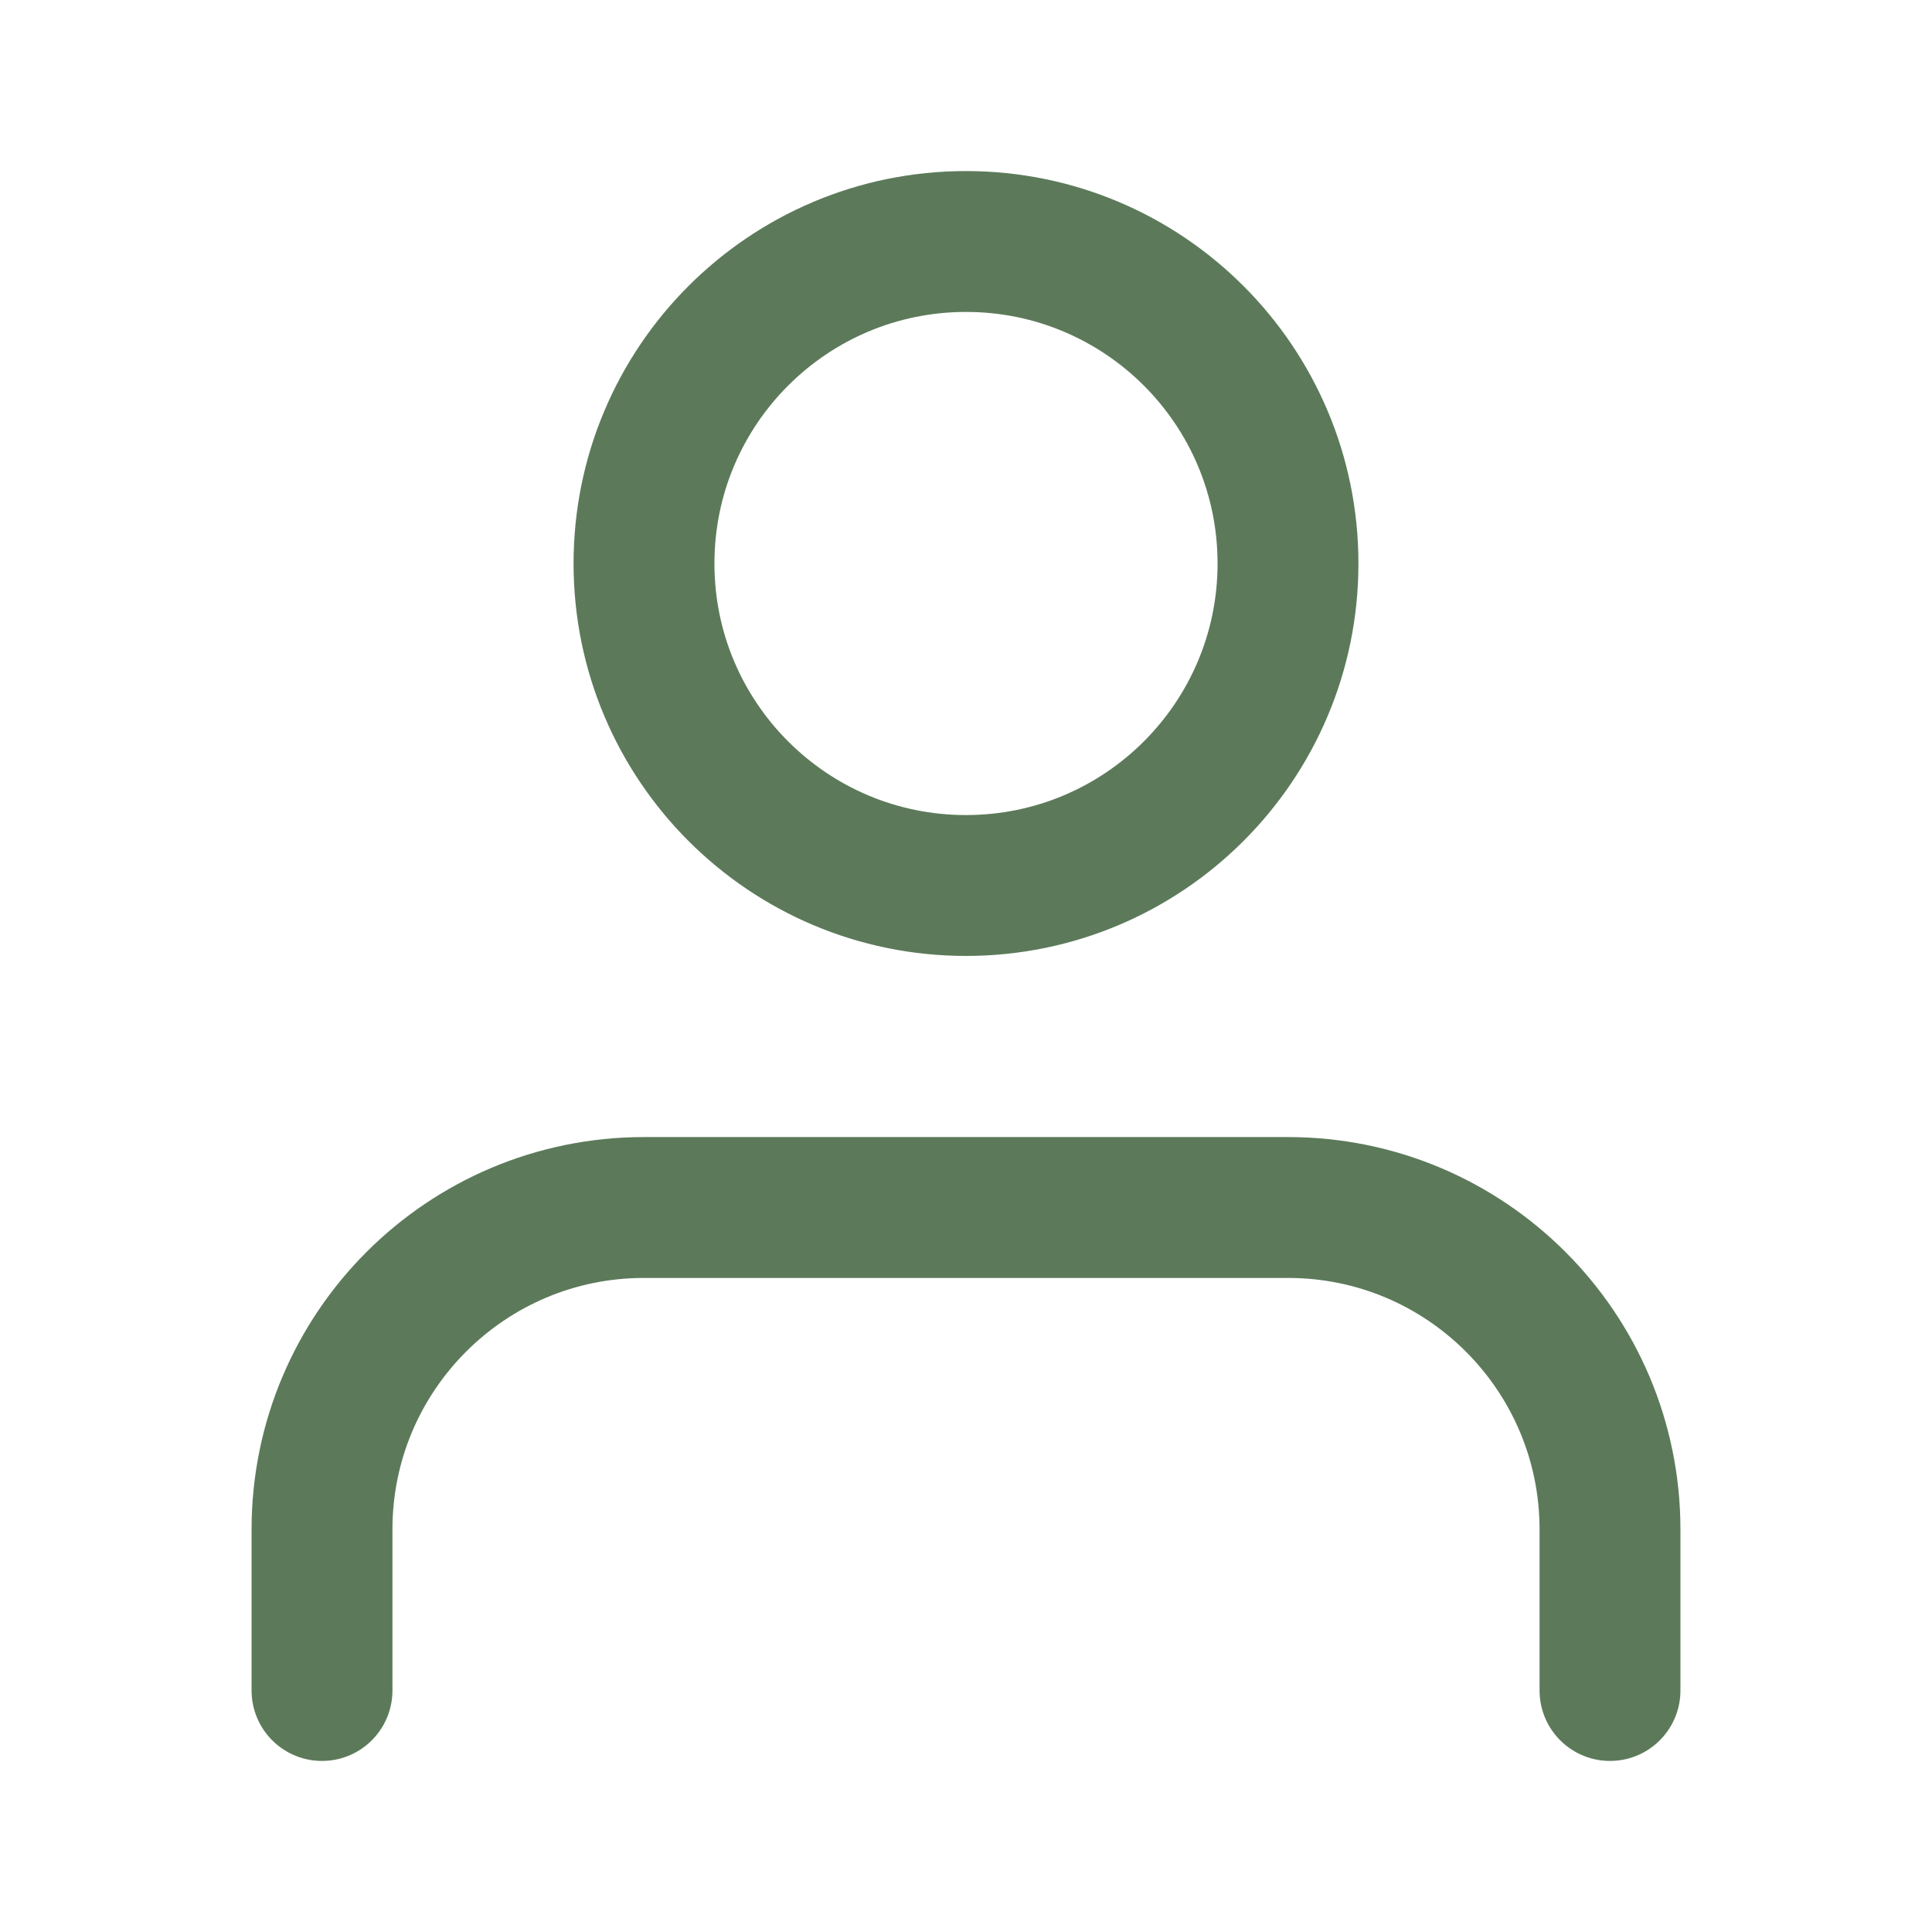
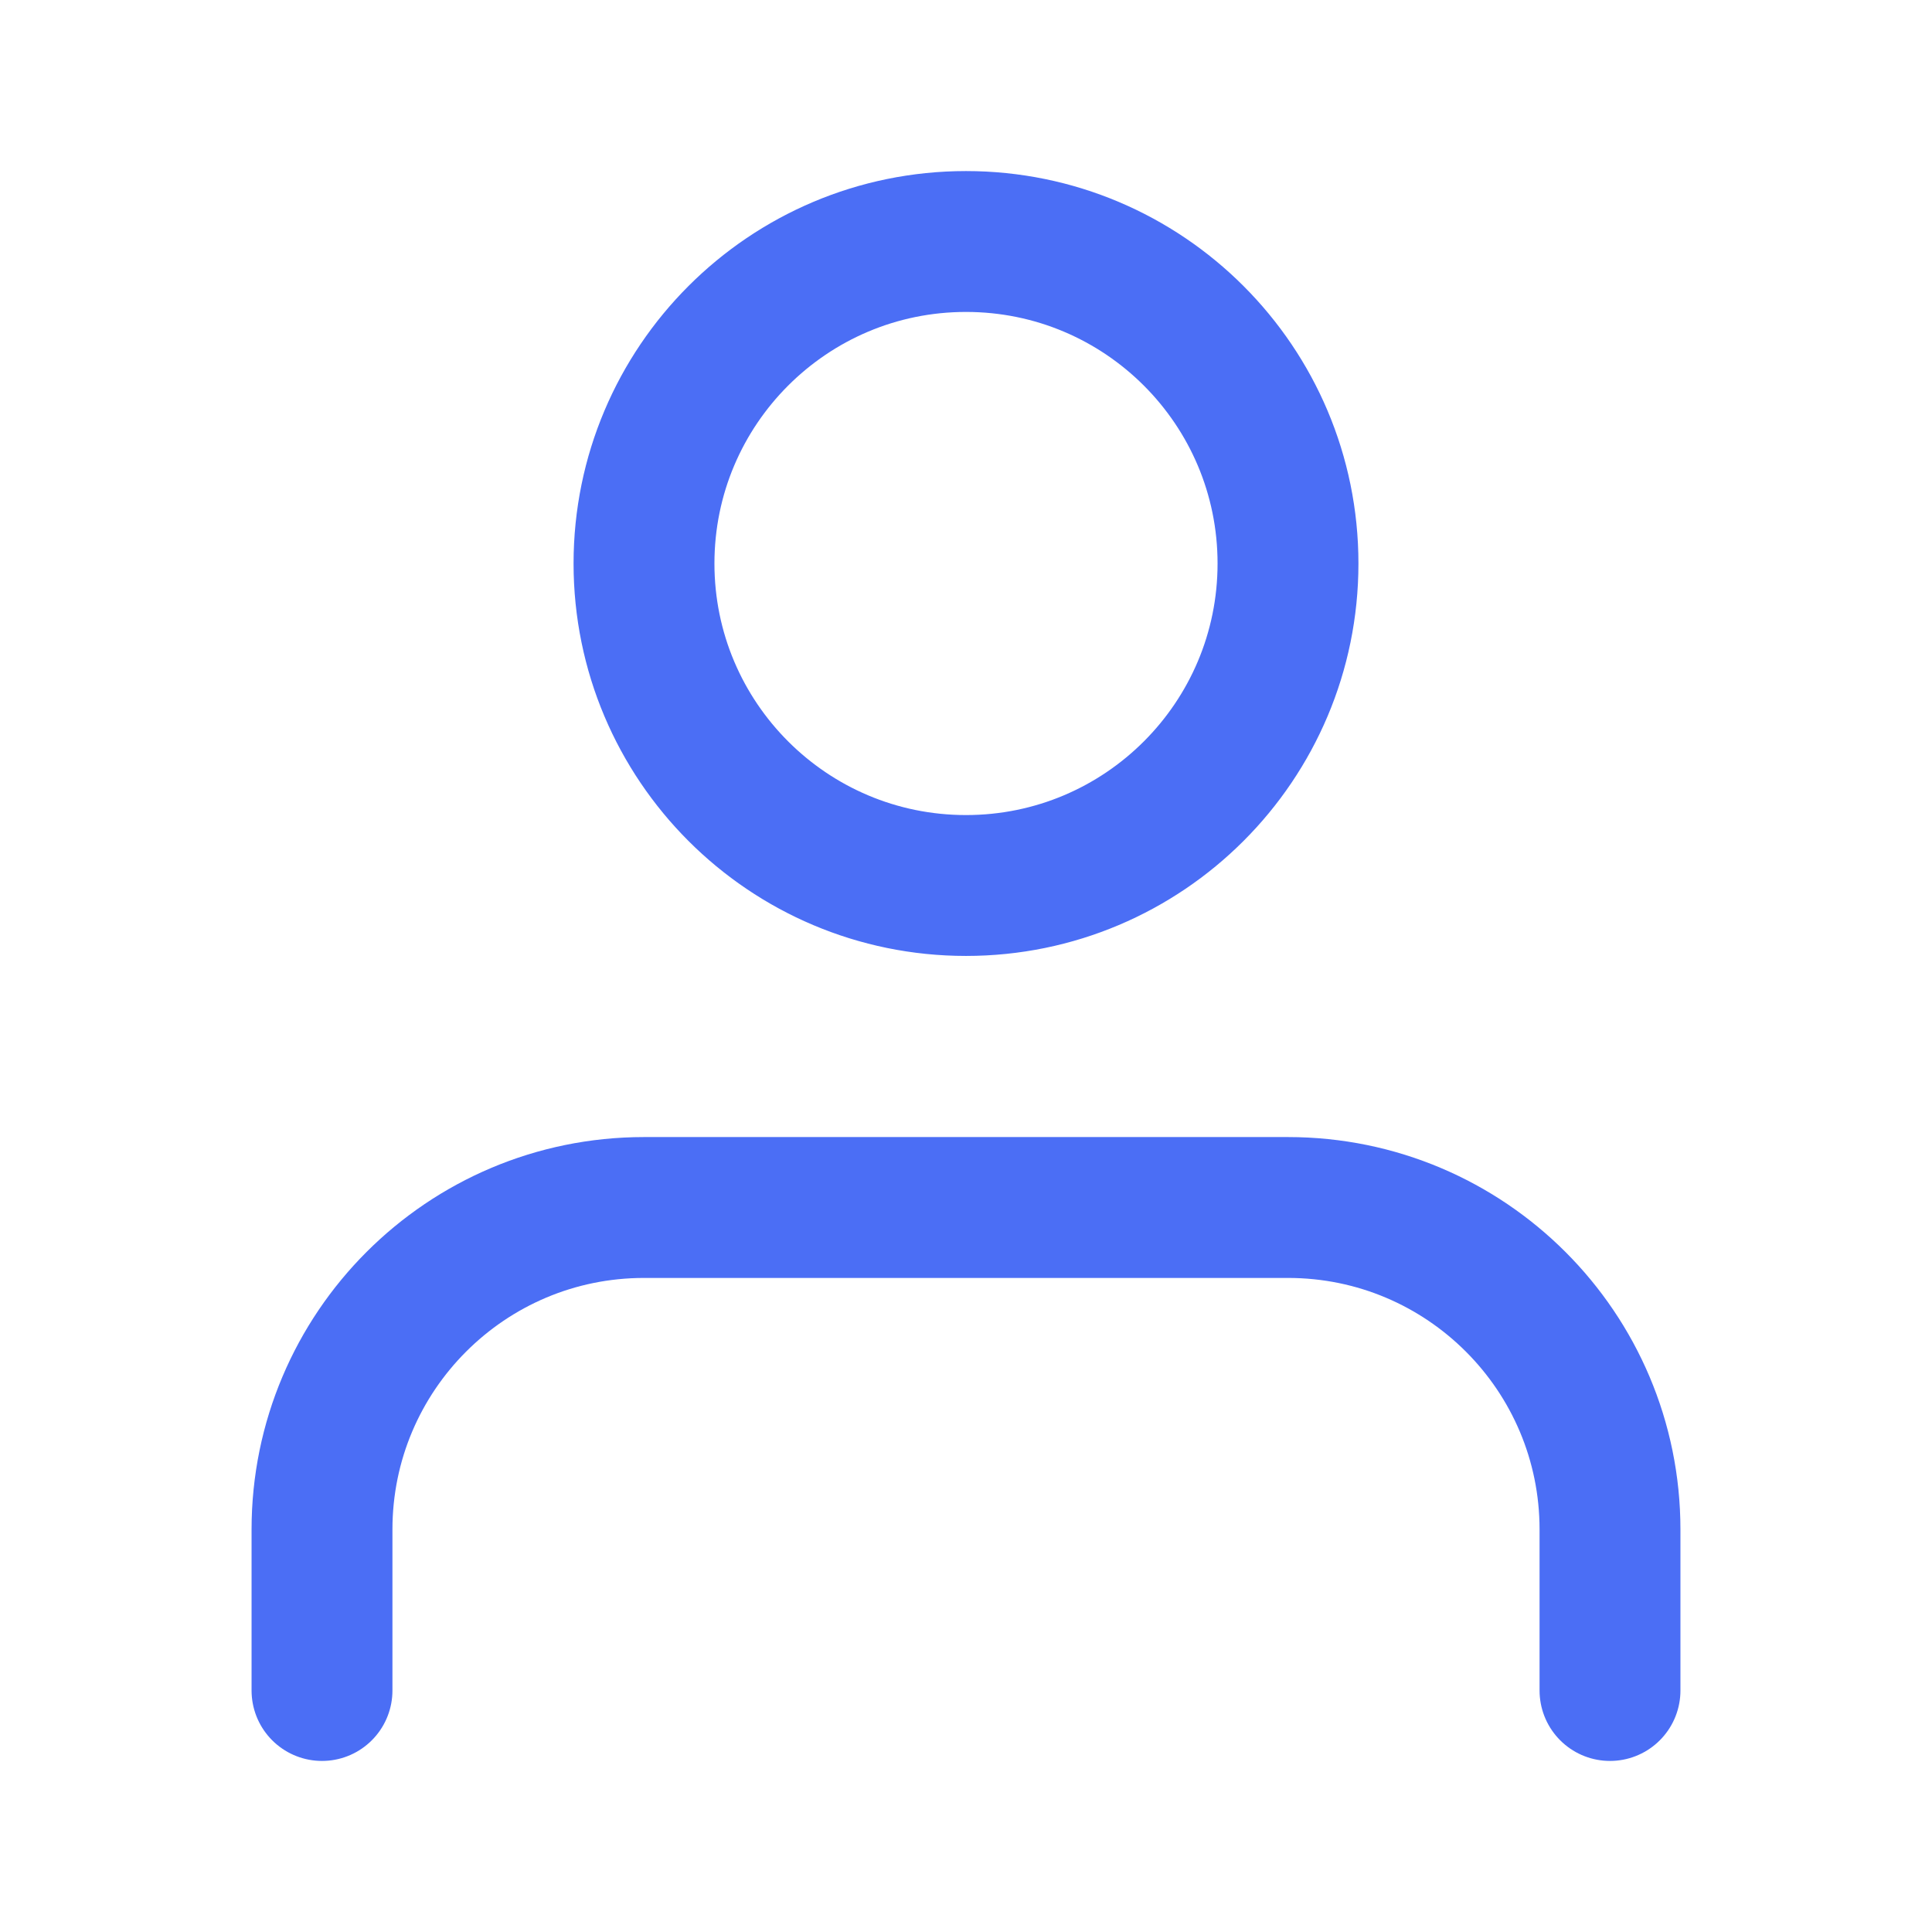
- <svg xmlns="http://www.w3.org/2000/svg" viewBox="0 0 24 24" fill="none" stroke="#5C7A5A" stroke-width="1.75" stroke-linecap="round" stroke-linejoin="round">
+ <svg xmlns="http://www.w3.org/2000/svg" viewBox="0 0 24 24" fill="none" stroke="#4B6EF5" stroke-width="1.75" stroke-linecap="round" stroke-linejoin="round">
  <path d="M20 21v-2a4 4 0 0 0-4-4H8a4 4 0 0 0-4 4v2M12 11a4 4 0 1 0 0-8 4 4 0 0 0 0 8" />
</svg>
